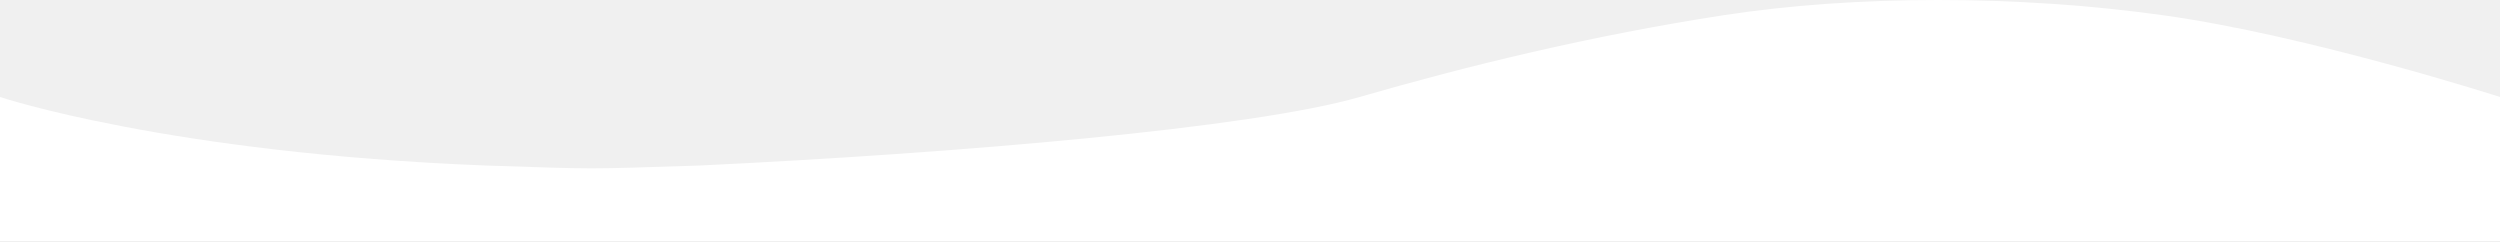
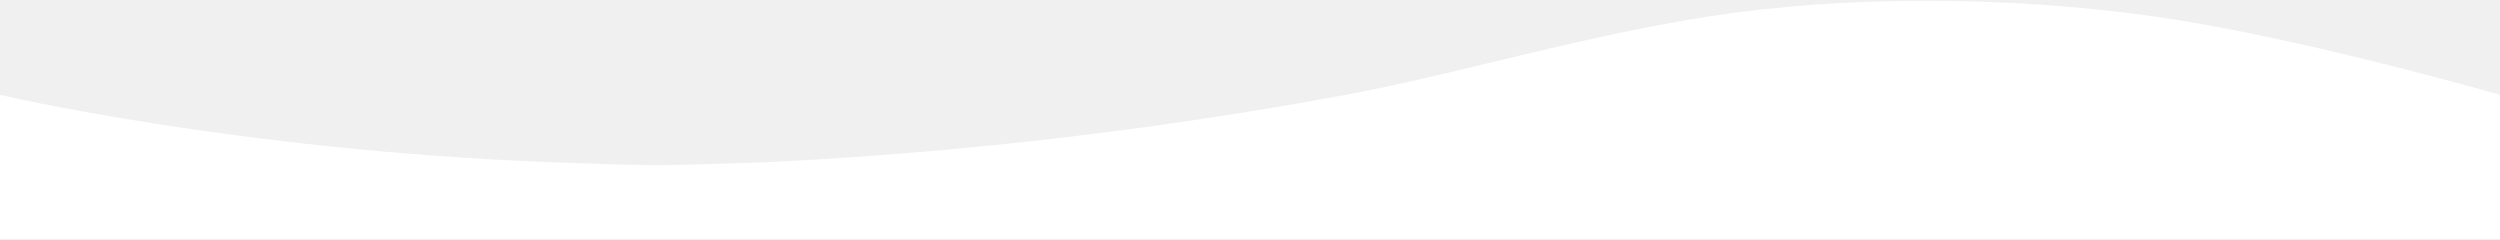
- <svg xmlns="http://www.w3.org/2000/svg" viewBox="0 0 2326 225" preserveAspectRatio="none">
-   <path d="M0 224.25H2326V90.25C2326 90.25 2149 33.25 2013 14.25C1877 -4.75 1726 -4.75 1603 14.25C1480 33.25 1365.1 61.294 1265 90.25C1164.9 119.206 892 142.5 651 154C541.891 157.5 557.916 157.5 452 154C156.5 142.5 0 90.25 0 90.25V224.25Z" fill="white" />
+ <svg xmlns="http://www.w3.org/2000/svg" viewBox="0 0 2326 223" preserveAspectRatio="none">
+   <path d="M0 222.25H2326V88.25C2326 88.25 2138 34 2002 15C1866 -4 1715 -4 1592 15C1469 34 1356 69 1252 88.25C1148 107.5 953 139.5 712 151C602.891 154.5 618.916 154.5 513 151C217.5 139.5 0 88.25 0 88.25V222.25Z" fill="white" />
</svg>
